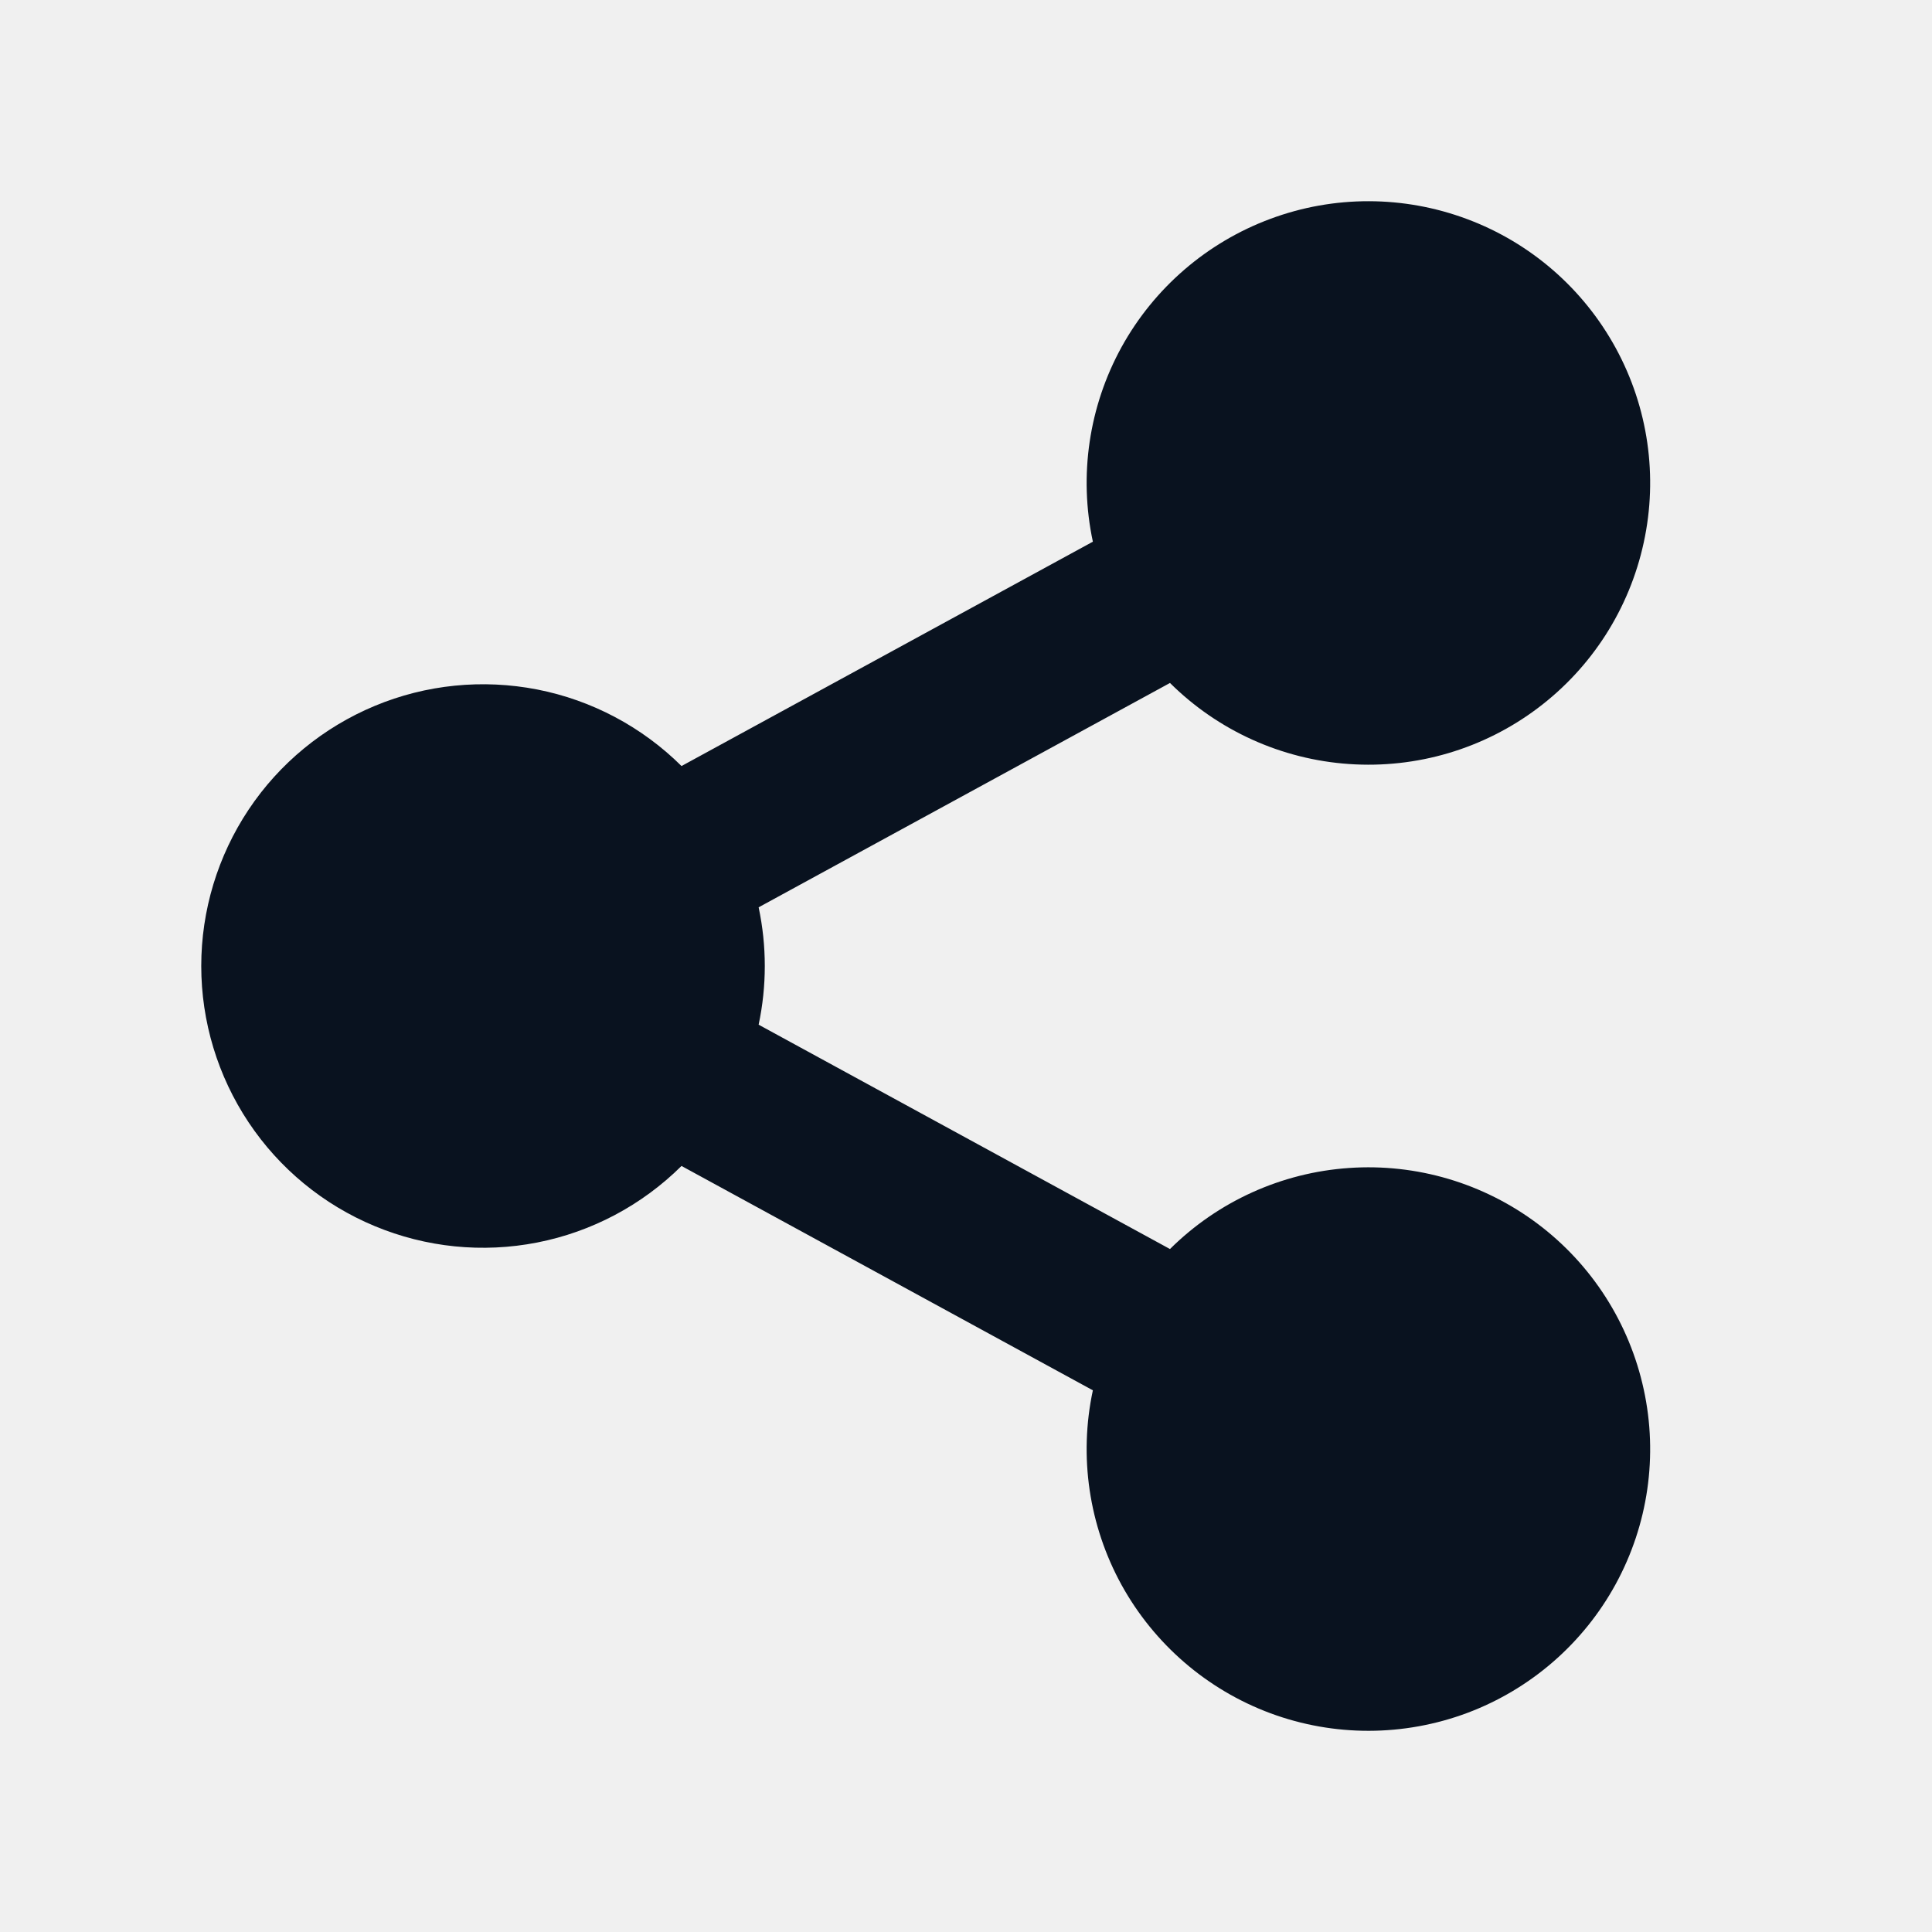
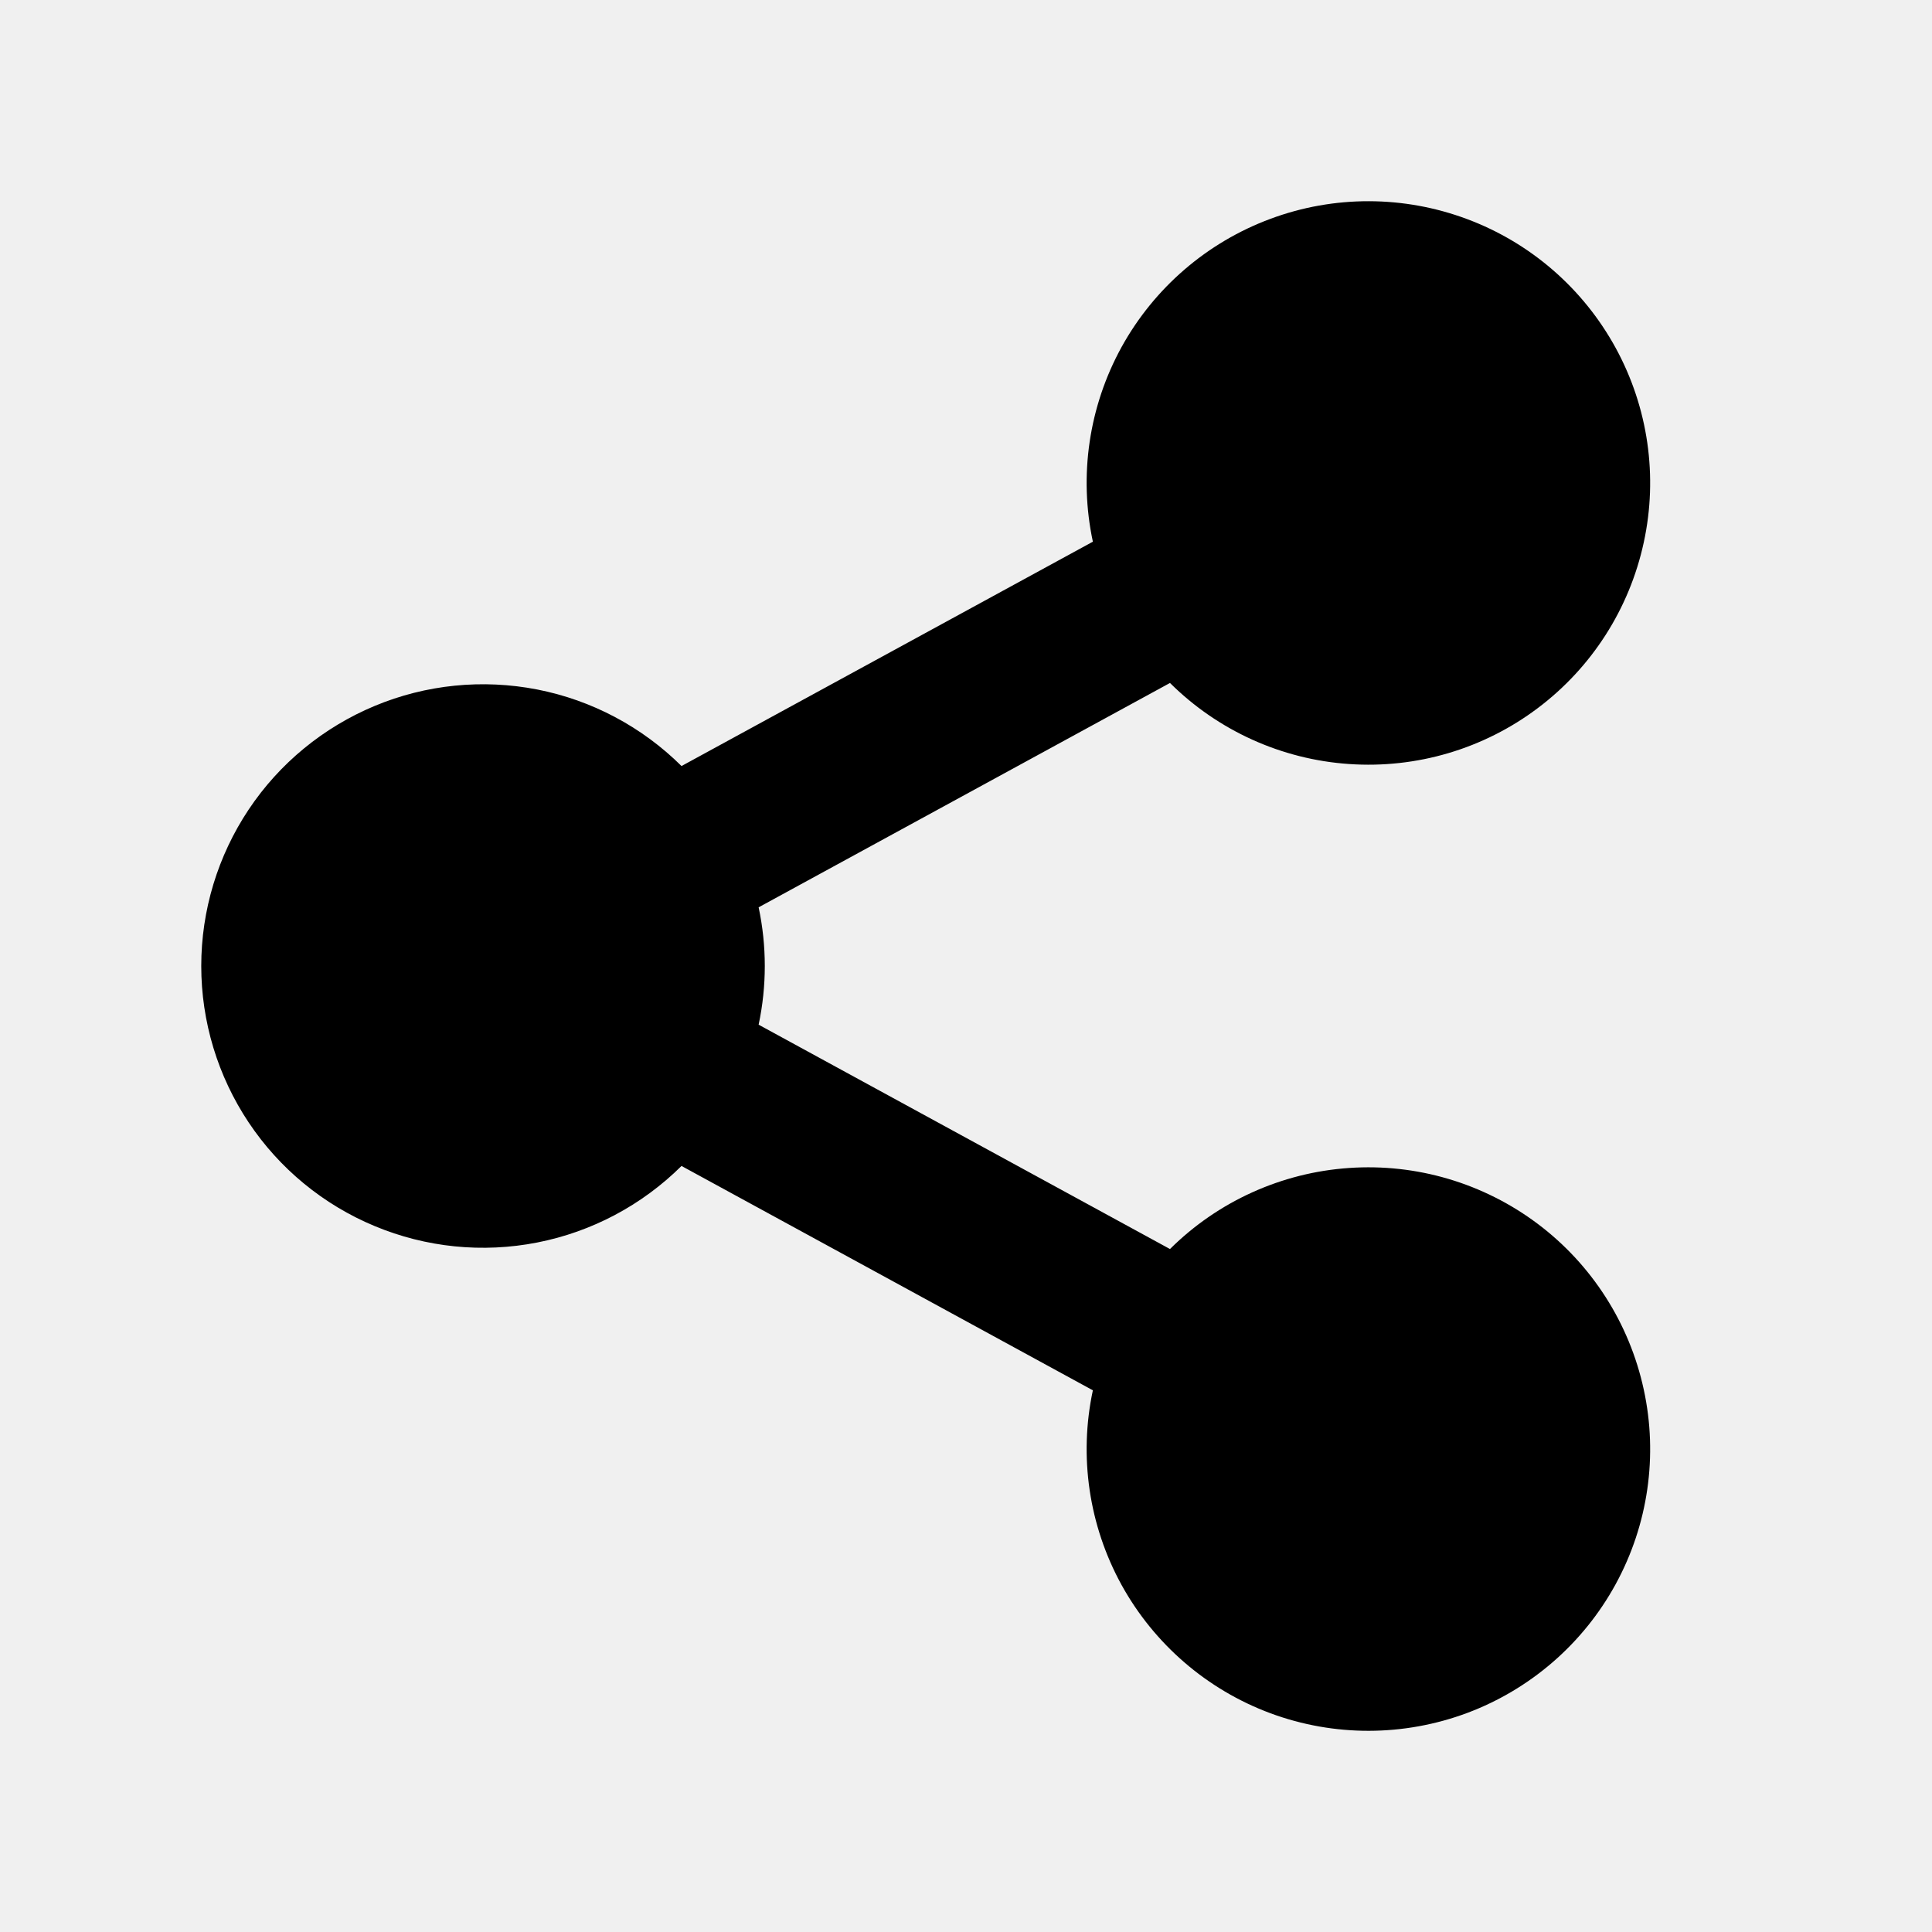
<svg xmlns="http://www.w3.org/2000/svg" width="24" height="24" viewBox="0 0 24 24" fill="none">
  <g clip-path="url(#clip0_534_25617)">
-     <path d="M13.576 17.271L8.466 14.484C7.975 14.971 7.352 15.302 6.673 15.435C5.995 15.568 5.293 15.497 4.655 15.231C4.017 14.966 3.471 14.517 3.088 13.942C2.705 13.367 2.5 12.691 2.5 12C2.5 11.309 2.705 10.633 3.088 10.058C3.471 9.483 4.017 9.035 4.655 8.769C5.293 8.503 5.995 8.433 6.673 8.565C7.352 8.698 7.975 9.029 8.466 9.516L13.576 6.729C13.4 5.907 13.527 5.049 13.932 4.312C14.338 3.576 14.995 3.01 15.783 2.718C16.571 2.425 17.438 2.427 18.226 2.722C19.013 3.016 19.668 3.585 20.071 4.323C20.474 5.061 20.598 5.919 20.419 6.74C20.241 7.562 19.774 8.292 19.102 8.797C18.43 9.303 17.598 9.549 16.759 9.491C15.921 9.434 15.13 9.076 14.534 8.484L9.424 11.271C9.526 11.752 9.526 12.248 9.424 12.729L14.534 15.516C15.13 14.924 15.921 14.566 16.759 14.509C17.598 14.451 18.43 14.698 19.102 15.203C19.774 15.708 20.241 16.438 20.419 17.26C20.598 18.081 20.474 18.94 20.071 19.678C19.668 20.416 19.013 20.984 18.226 21.279C17.438 21.573 16.571 21.575 15.783 21.283C14.995 20.991 14.338 20.424 13.932 19.688C13.527 18.951 13.4 18.093 13.576 17.271Z" fill="#09121F" />
+     <path d="M13.576 17.271L8.466 14.484C7.975 14.971 7.352 15.302 6.673 15.435C5.995 15.568 5.293 15.497 4.655 15.231C4.017 14.966 3.471 14.517 3.088 13.942C2.705 13.367 2.5 12.691 2.5 12C2.5 11.309 2.705 10.633 3.088 10.058C3.471 9.483 4.017 9.035 4.655 8.769C5.293 8.503 5.995 8.433 6.673 8.565C7.352 8.698 7.975 9.029 8.466 9.516L13.576 6.729C13.4 5.907 13.527 5.049 13.932 4.312C14.338 3.576 14.995 3.01 15.783 2.718C16.571 2.425 17.438 2.427 18.226 2.722C19.013 3.016 19.668 3.585 20.071 4.323C20.474 5.061 20.598 5.919 20.419 6.74C20.241 7.562 19.774 8.292 19.102 8.797C18.43 9.303 17.598 9.549 16.759 9.491C15.921 9.434 15.13 9.076 14.534 8.484L9.424 11.271C9.526 11.752 9.526 12.248 9.424 12.729L14.534 15.516C15.13 14.924 15.921 14.566 16.759 14.509C17.598 14.451 18.43 14.698 19.102 15.203C19.774 15.708 20.241 16.438 20.419 17.26C20.598 18.081 20.474 18.94 20.071 19.678C19.668 20.416 19.013 20.984 18.226 21.279C17.438 21.573 16.571 21.575 15.783 21.283C14.995 20.991 14.338 20.424 13.932 19.688C13.527 18.951 13.4 18.093 13.576 17.271Z" fill="currentColor" />
  </g>
  <defs>
    <clipPath id="clip0_534_25617">
      <rect width="24" height="24" fill="white" />
    </clipPath>
  </defs>
</svg>
